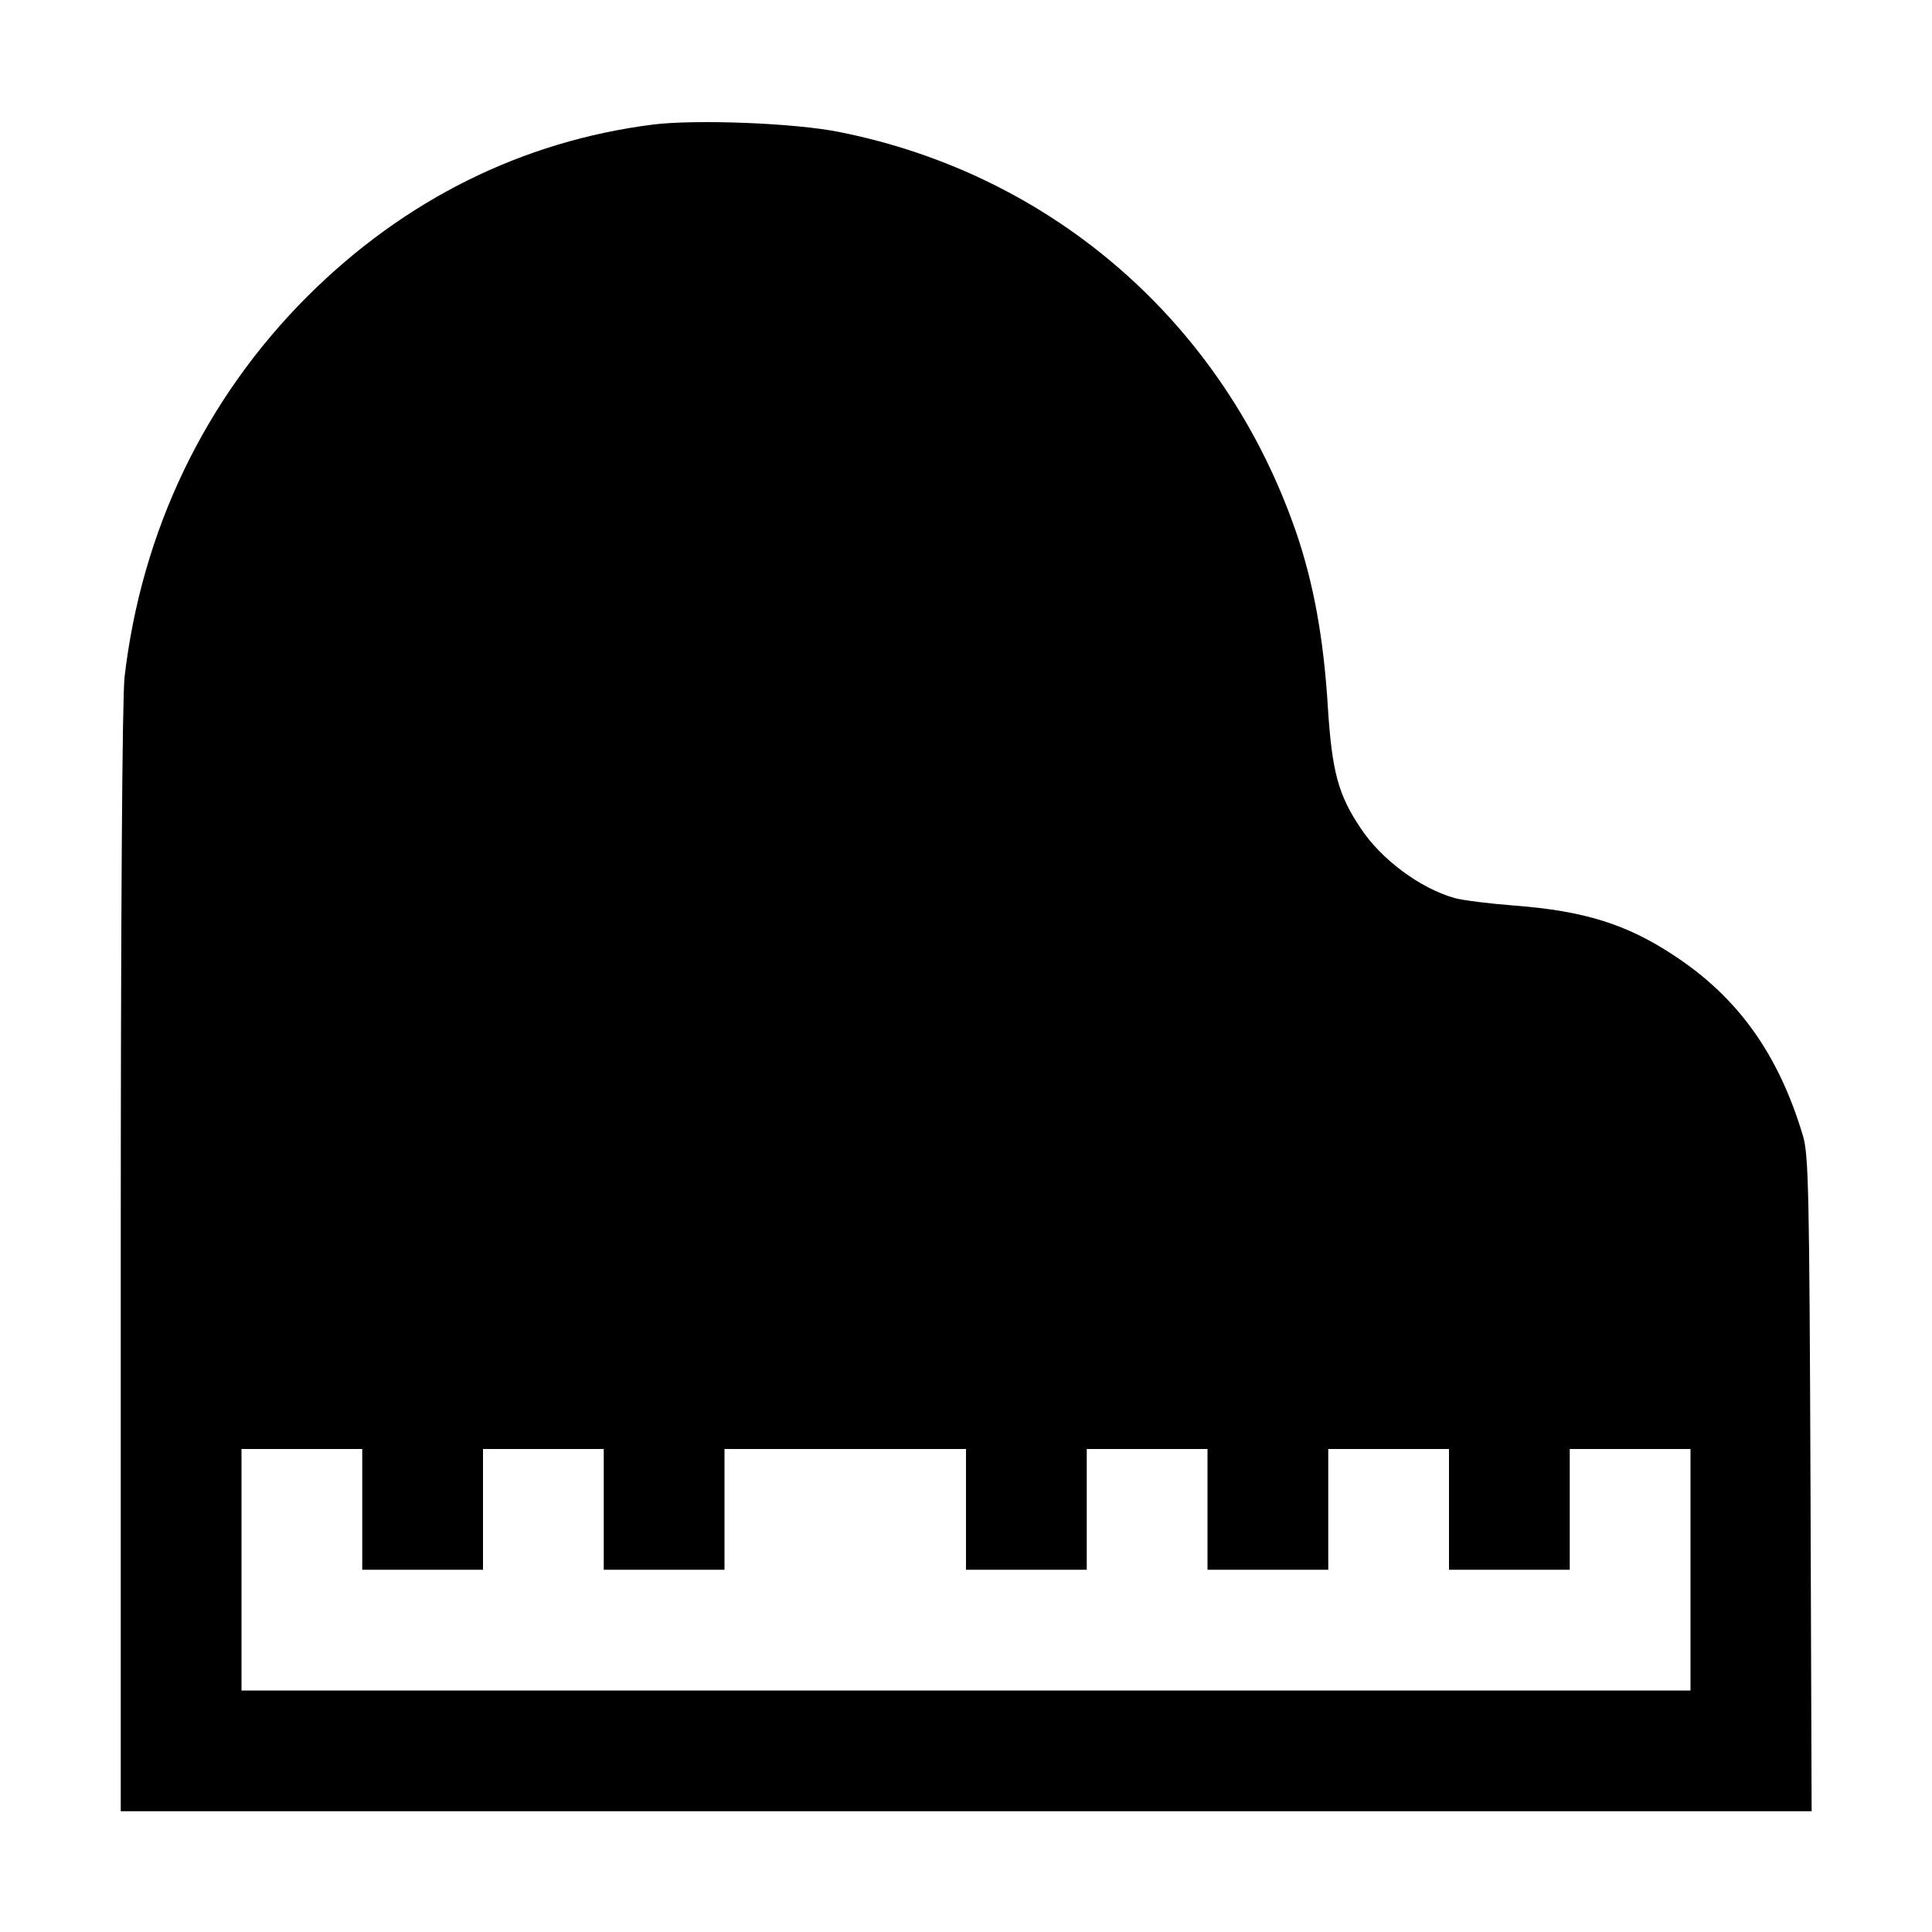
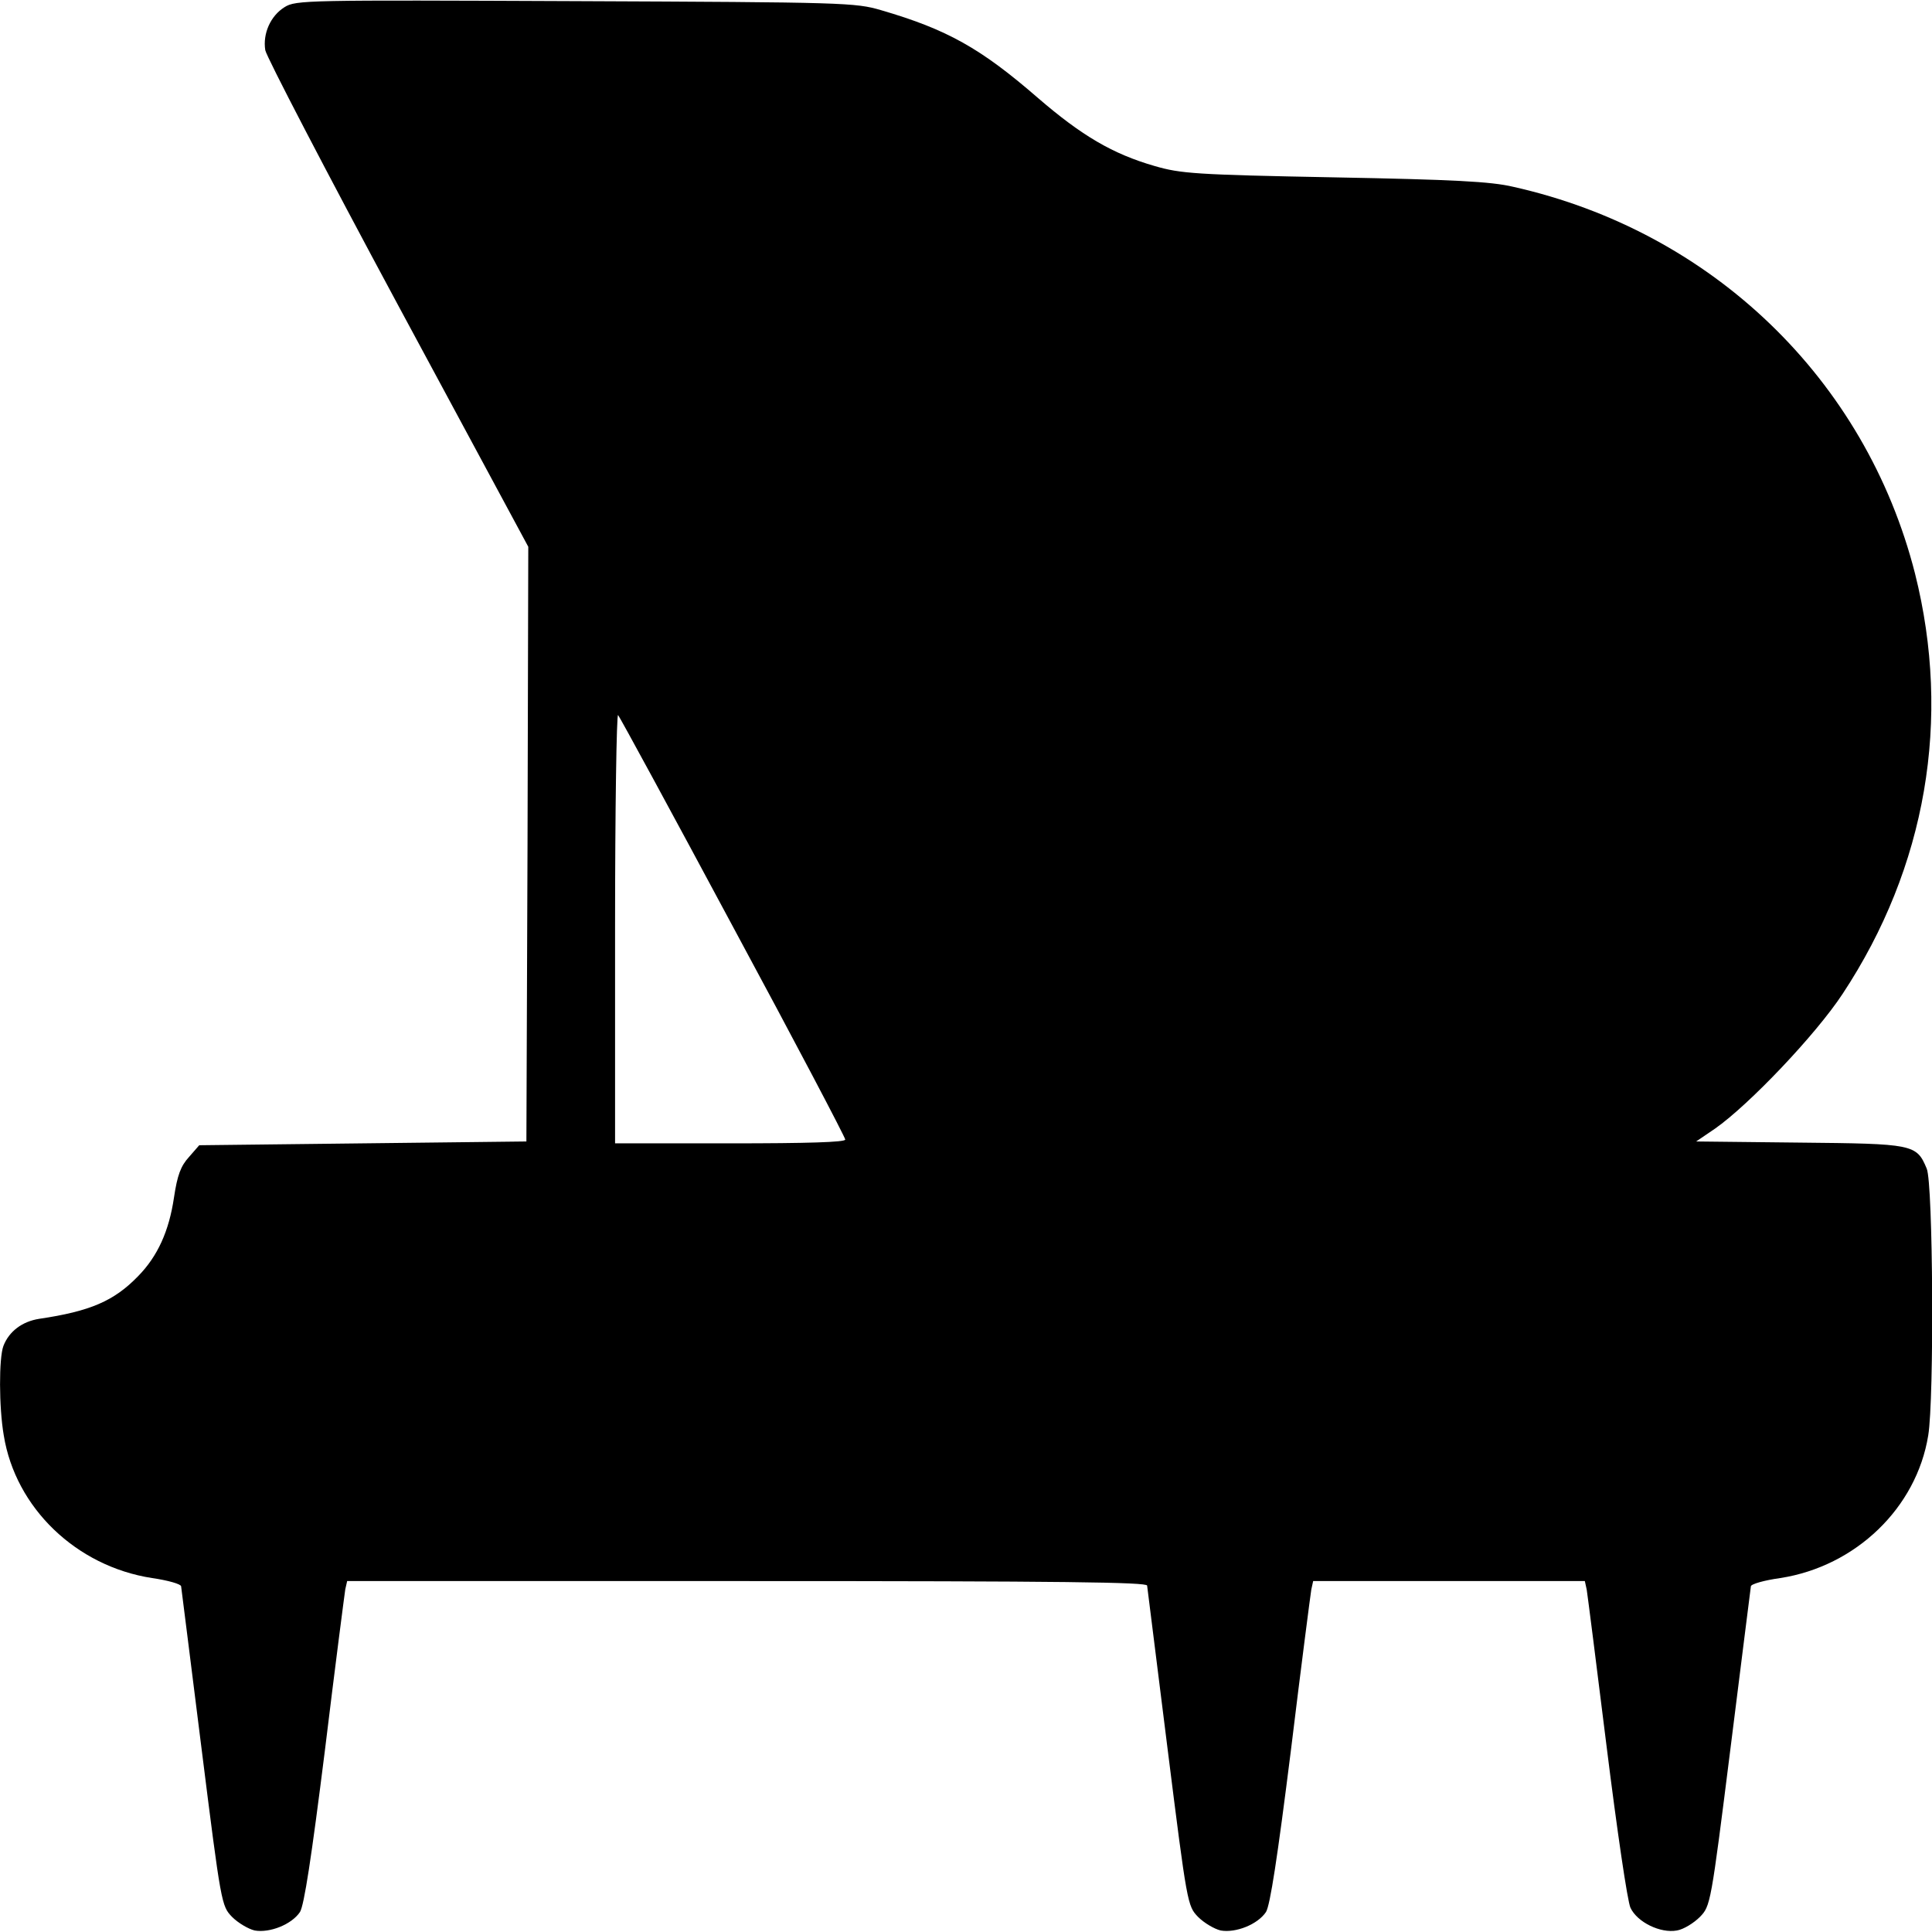
<svg xmlns="http://www.w3.org/2000/svg" version="1.0" width="512pt" height="512pt" viewBox="0 0 512 512" preserveAspectRatio="xMidYMid meet">
  <g transform="translate(0,512) scale(0.1,-0.1)" fill="#000000" stroke="none">
-     <path d="M1731 4790 c-347 -44 -659 -199 -916 -455 -272 -272 -440 -622 -485 -1010 -6 -58 -10 -616 -10 -1547 l0 -1458 2240 0 2241 0 -3 868 c-3 772 -5 873 -20 922 -65 218 -174 369 -345 480 -123 81 -236 116 -418 130 -66 5 -138 14 -160 20 -92 26 -195 103 -249 185 -60 89 -76 151 -87 320 -11 183 -38 331 -85 467 -190 549 -642 945 -1209 1058 -117 24 -380 34 -494 20z m-771 -3670 l0 -160 160 0 160 0 0 160 0 160 160 0 160 0 0 -160 0 -160 160 0 160 0 0 160 0 160 320 0 320 0 0 -160 0 -160 160 0 160 0 0 160 0 160 160 0 160 0 0 -160 0 -160 160 0 160 0 0 160 0 160 160 0 160 0 0 -160 0 -160 160 0 160 0 0 160 0 160 160 0 160 0 0 -320 0 -320 -1920 0 -1920 0 0 320 0 320 160 0 160 0 0 -160z" />
+     <path d="M754 5101 c-37 -23 -58 -70 -51 -114 3 -17 161 -321 351 -674 l346 -642 -2 -788 -3 -788 -433 -5 -434 -5 -27 -31 c-22 -24 -31 -48 -40 -108 -13 -88 -43 -155 -95 -208 -64 -66 -127 -93 -262 -113 -45 -7 -80 -33 -95 -72 -12 -32 -12 -162 1 -237 31 -192 192 -347 393 -378 42 -6 77 -16 77 -22 1 -6 25 -199 54 -429 52 -414 53 -418 81 -447 16 -16 43 -32 60 -36 40 -7 98 16 120 49 11 18 30 141 66 428 27 222 52 414 54 427 l5 22 1060 0 c841 0 1060 -3 1060 -12 1 -7 25 -201 54 -431 52 -414 53 -418 81 -447 16 -16 43 -32 60 -36 40 -7 98 16 120 49 11 18 30 141 66 428 27 222 52 414 54 426 l5 23 360 0 360 0 5 -23 c2 -12 26 -200 53 -418 27 -217 55 -409 63 -425 18 -38 79 -68 123 -60 18 3 45 20 61 36 28 29 29 33 81 447 29 230 53 423 54 429 0 6 35 16 78 22 200 31 361 186 392 378 16 96 13 668 -4 707 -27 65 -35 66 -338 69 l-273 3 50 34 c90 63 267 249 338 357 222 336 289 728 192 1114 -131 515 -538 907 -1065 1025 -59 14 -158 19 -475 25 -368 7 -406 10 -475 30 -111 32 -193 80 -310 181 -151 131 -240 181 -415 232 -68 20 -96 21 -810 24 -713 3 -741 3 -771 -16z m1189 -2438 c164 -304 297 -557 297 -563 0 -7 -100 -10 -305 -10 l-305 0 0 572 c0 315 4 568 8 563 5 -6 142 -258 305 -562z" />
  </g>
</svg>
